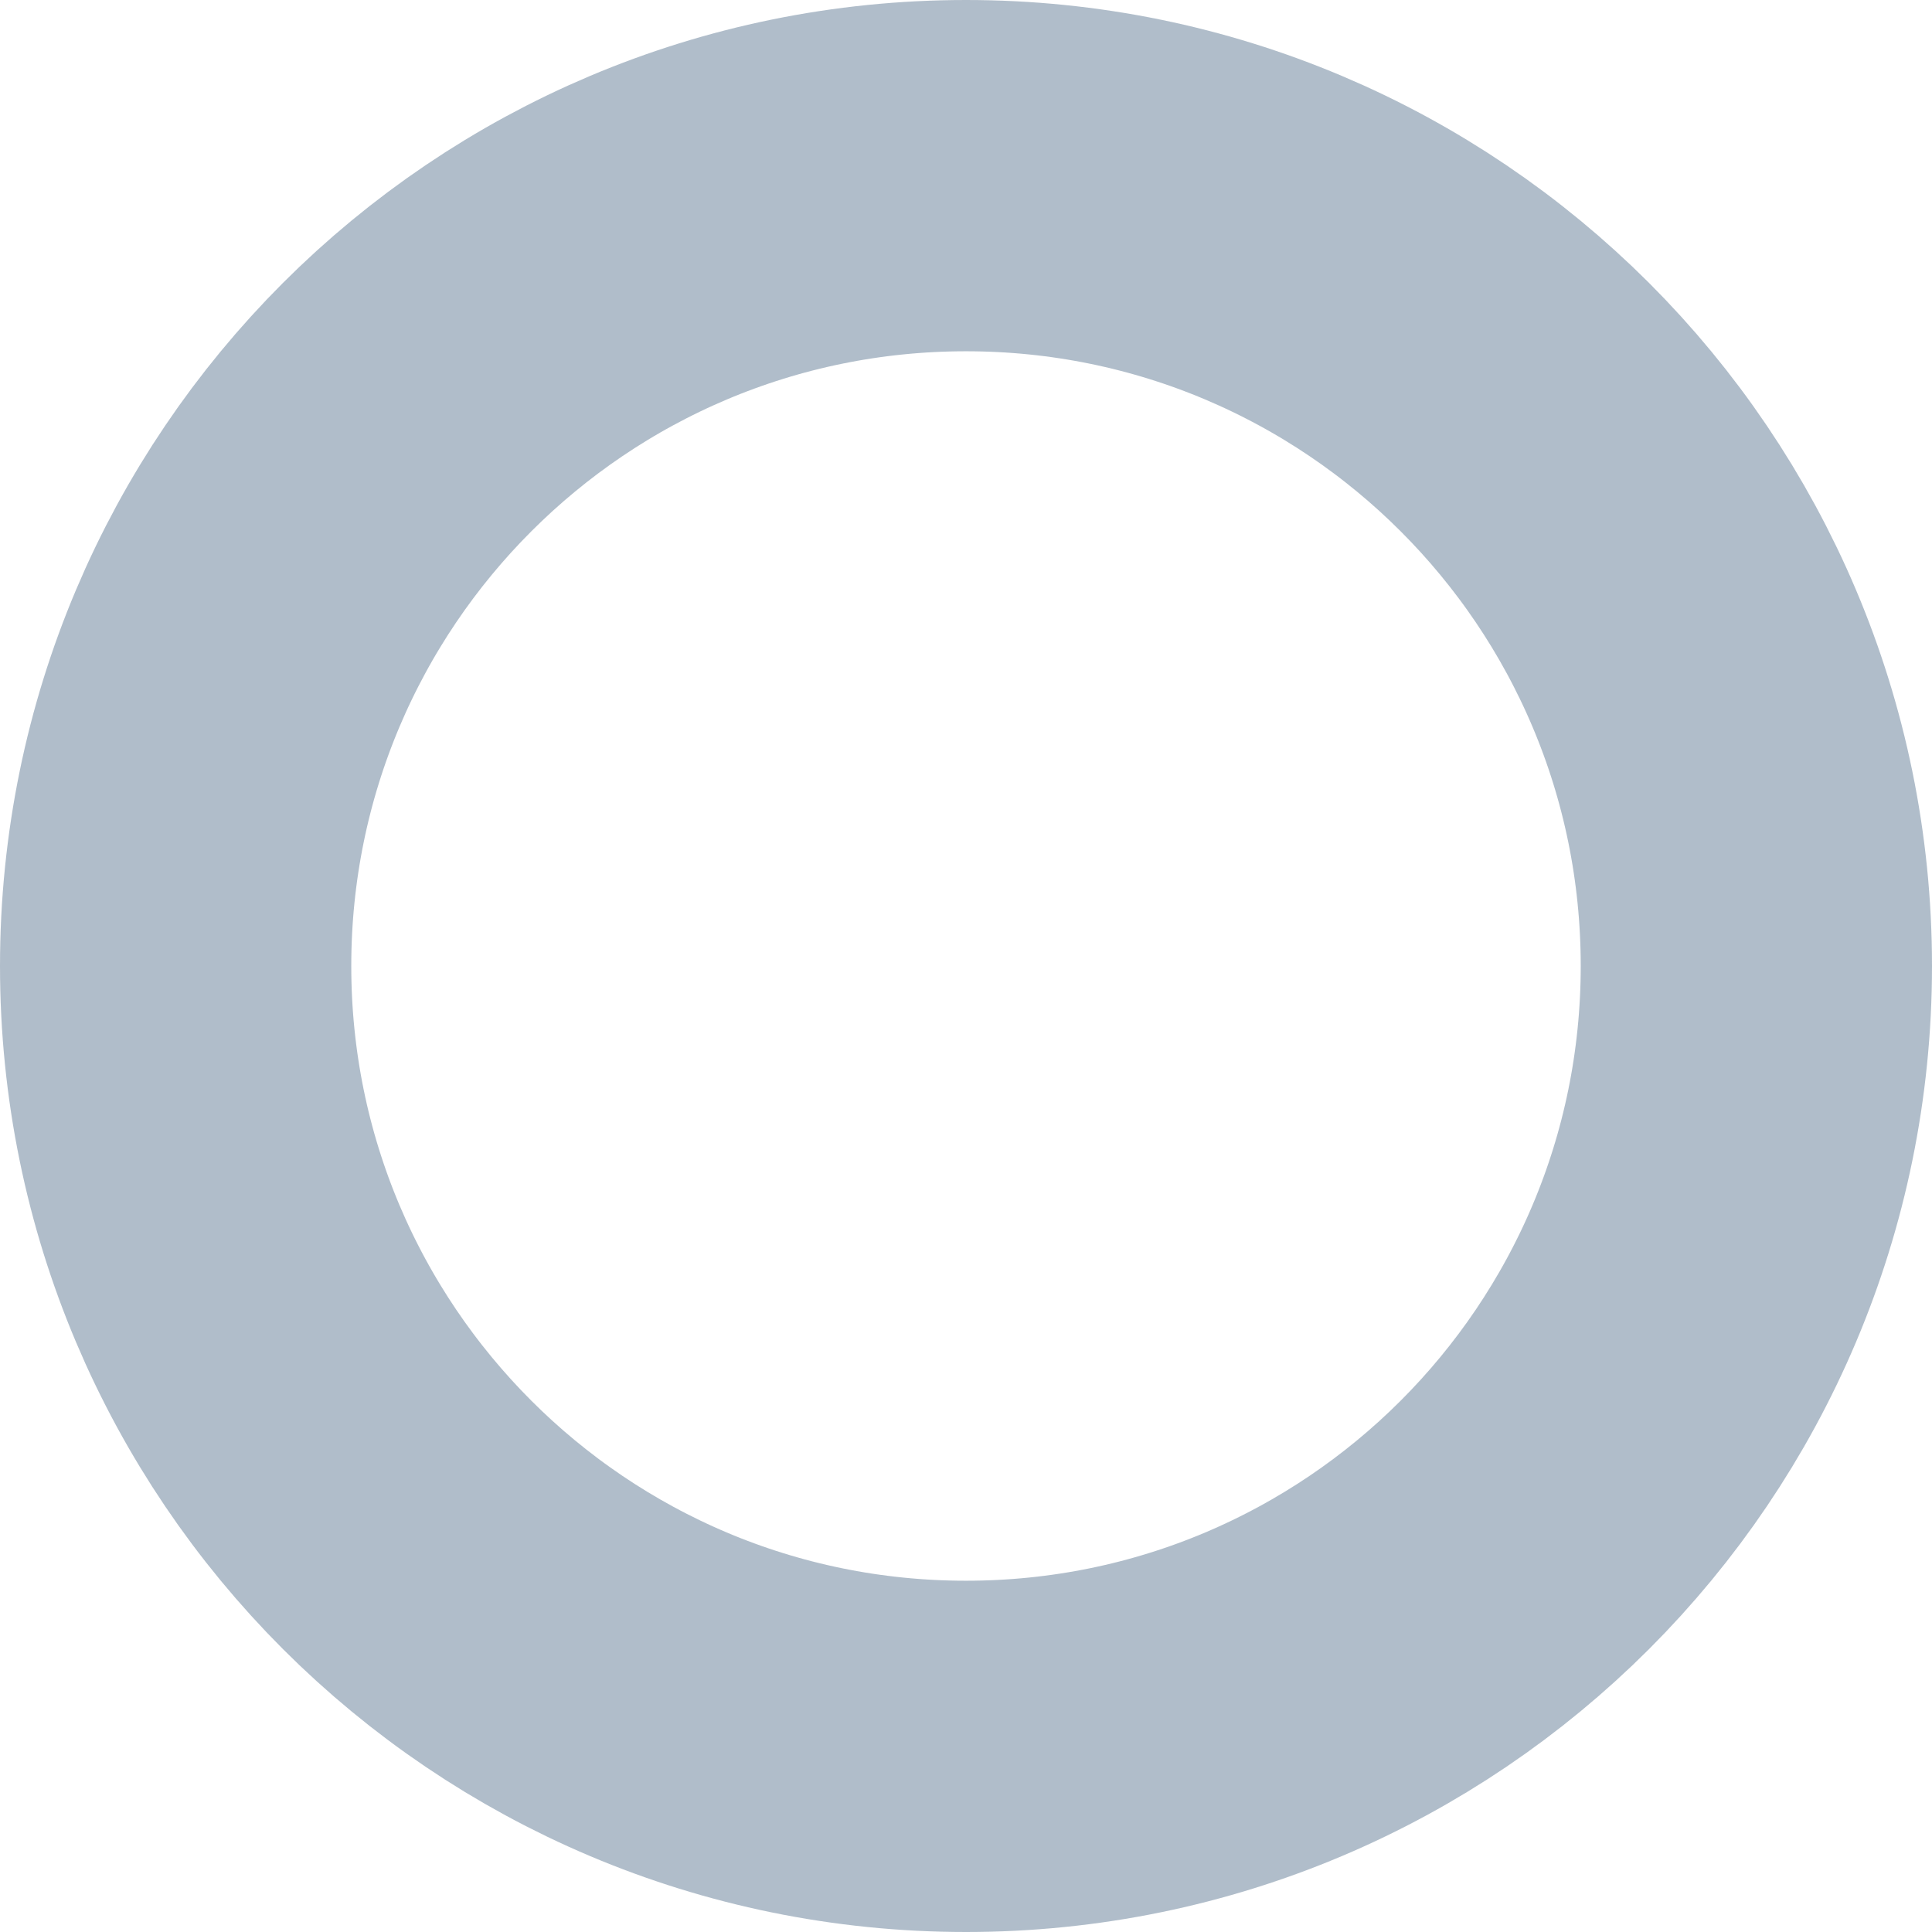
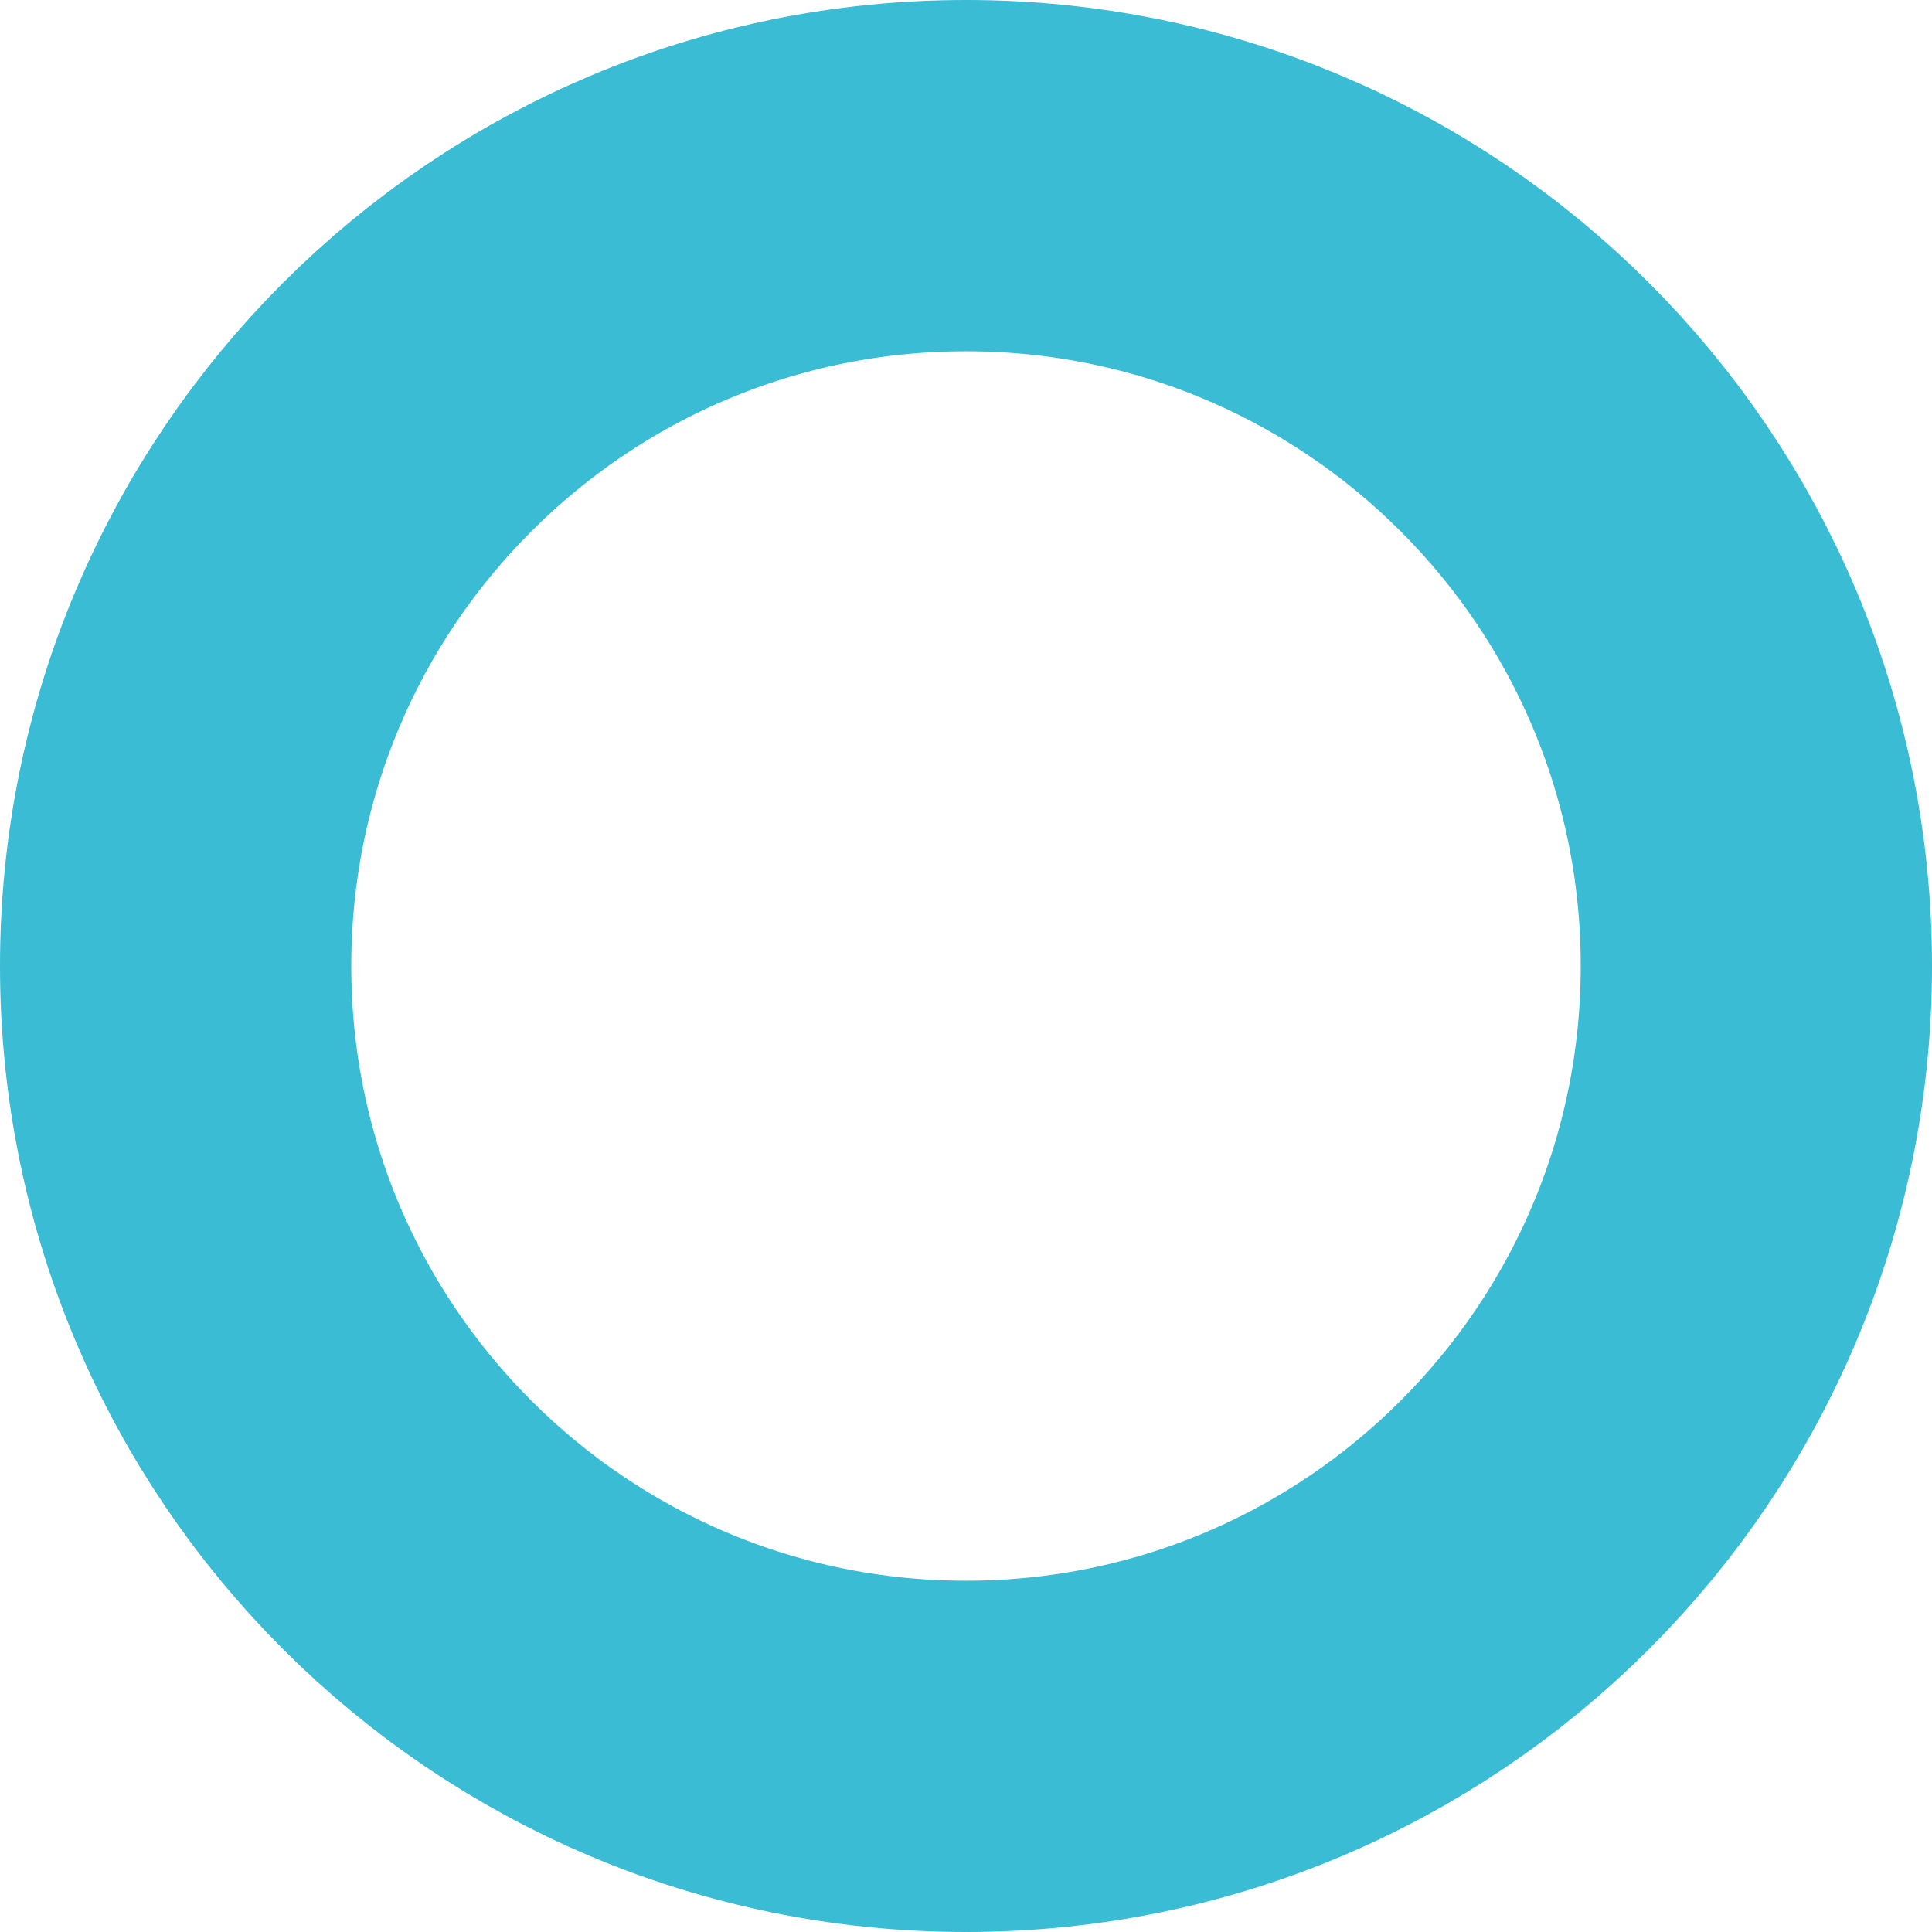
<svg xmlns="http://www.w3.org/2000/svg" width="99" height="99" viewBox="0 0 99 99">
-   <g id="Circle" fill="none" stroke="#4c6986" stroke-width="18" opacity="0.44">
+   <g id="Circle" fill="none" stroke="#39bcd4" stroke-width="18">
    <circle cx="49.5" cy="49.5" r="49.5" stroke="none" />
    <circle cx="49.5" cy="49.5" r="40.5" fill="none" />
  </g>
</svg>
